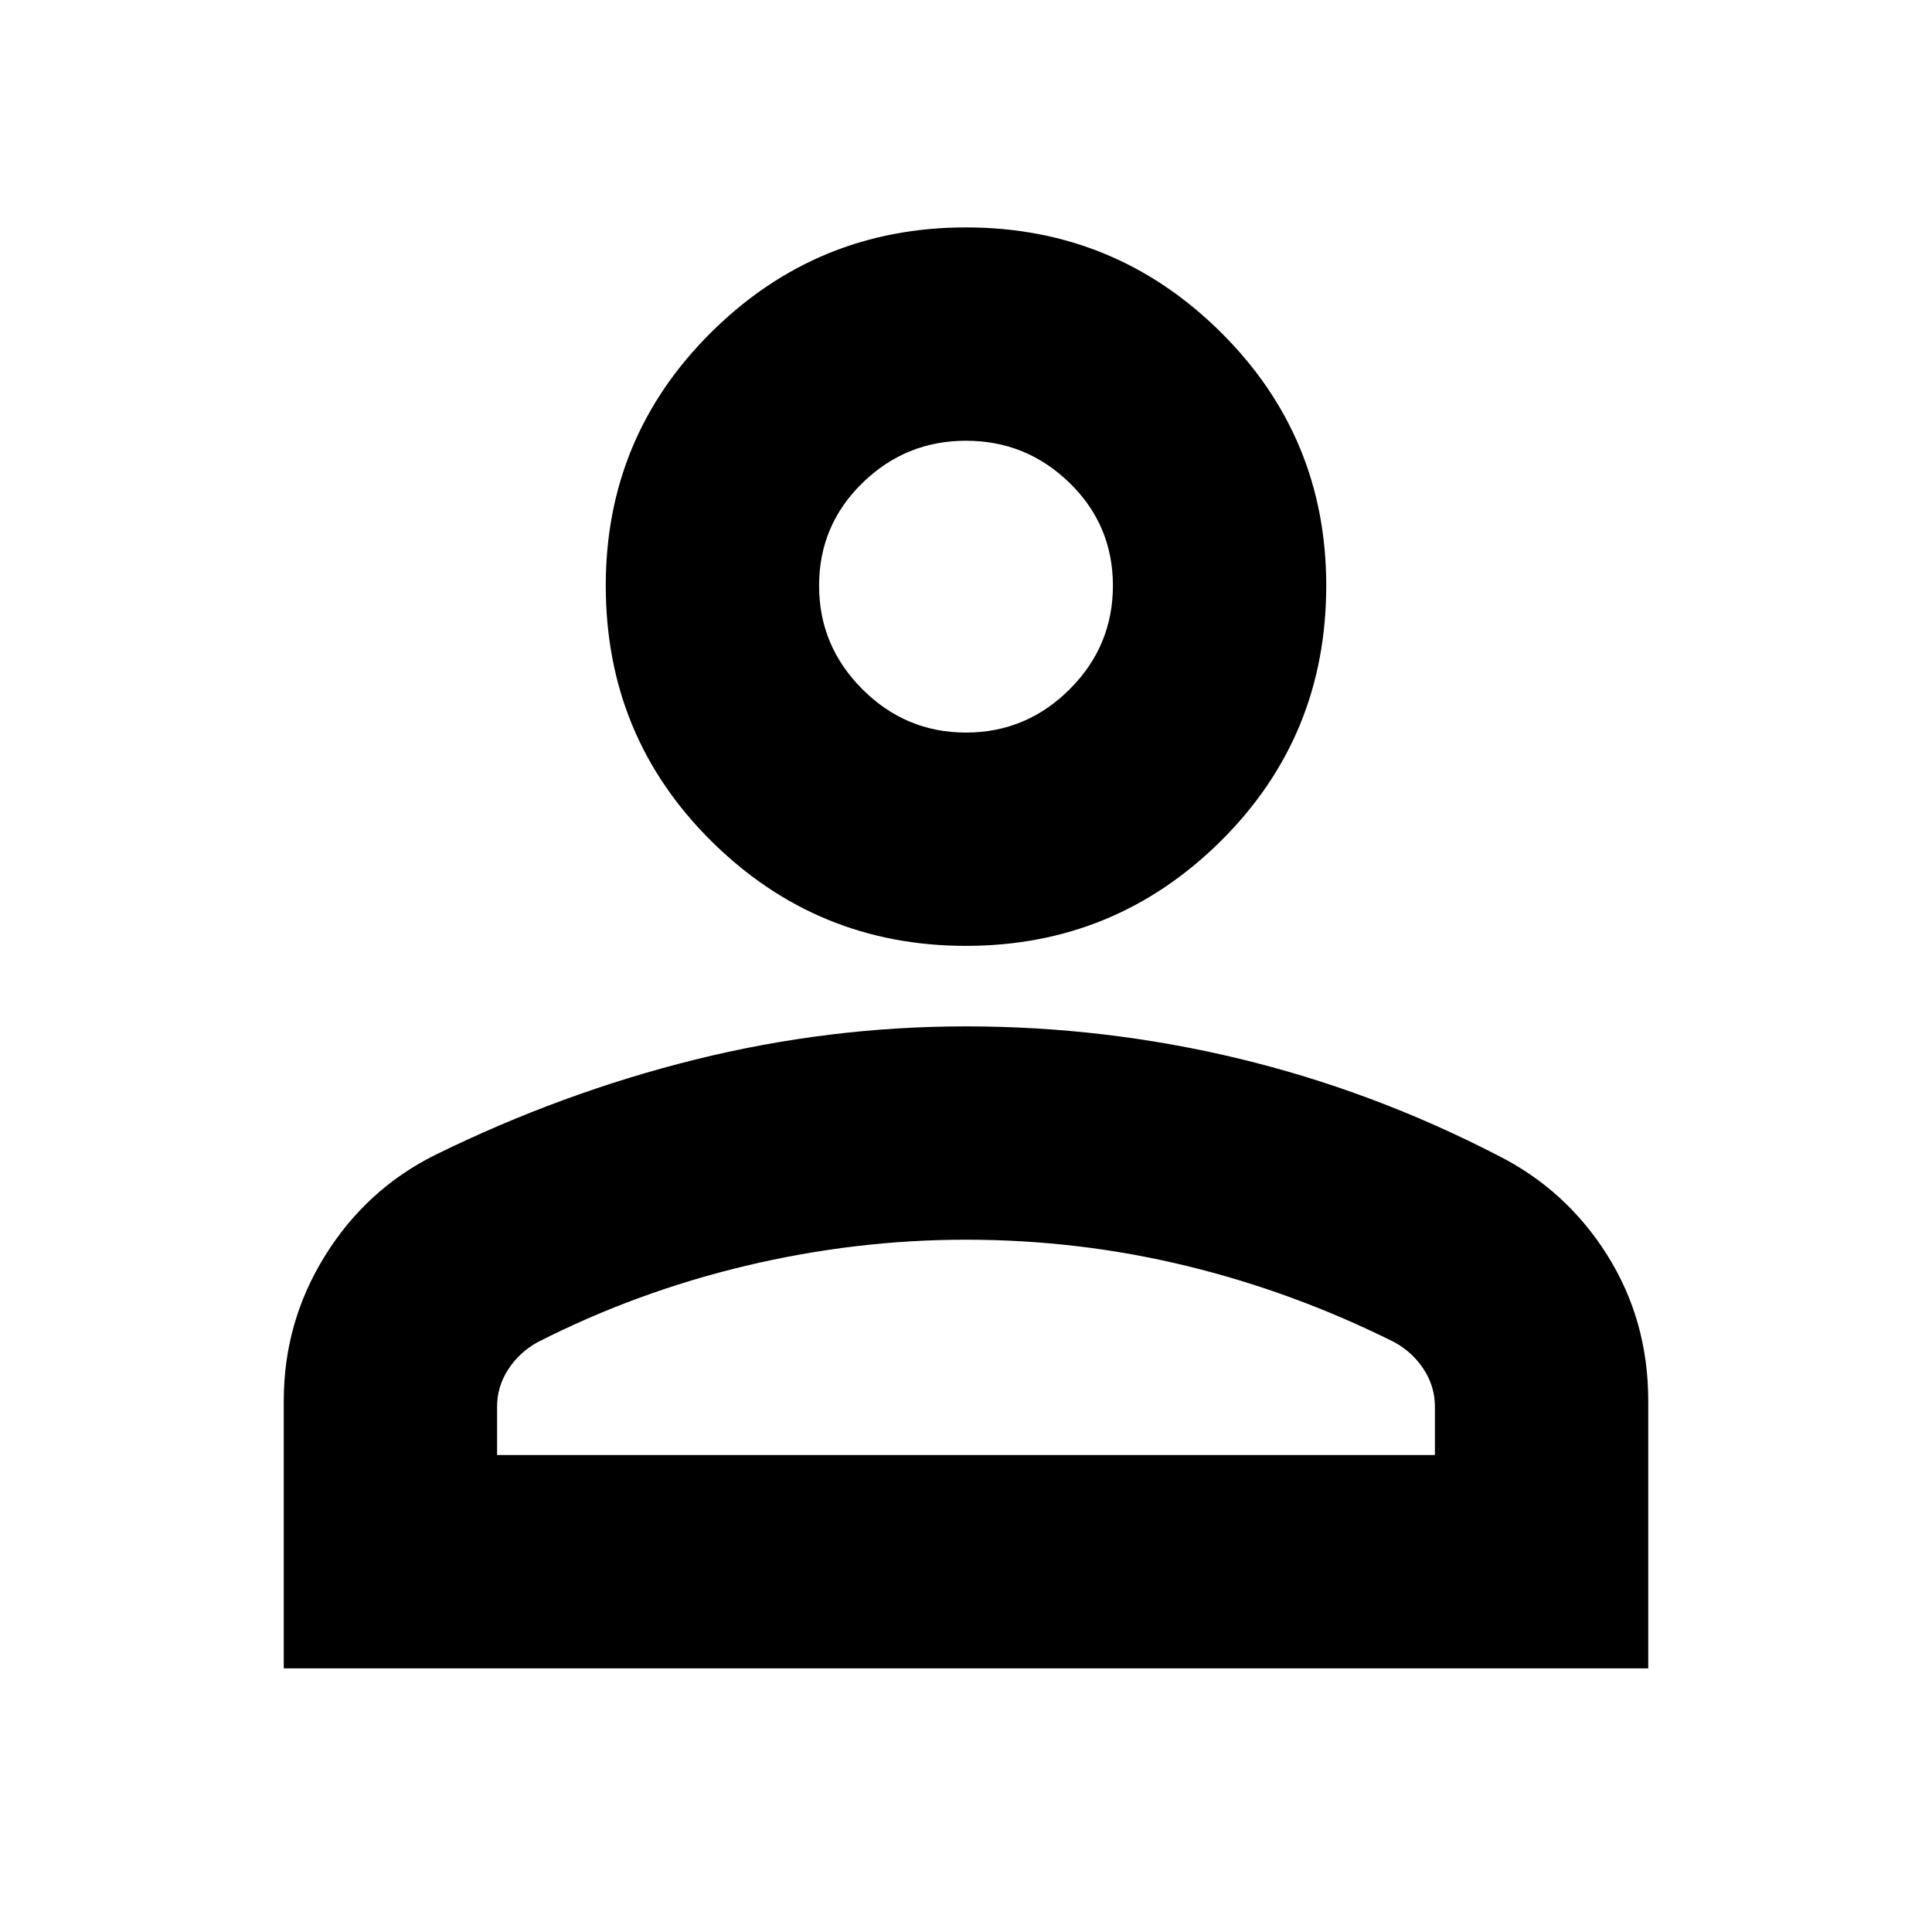
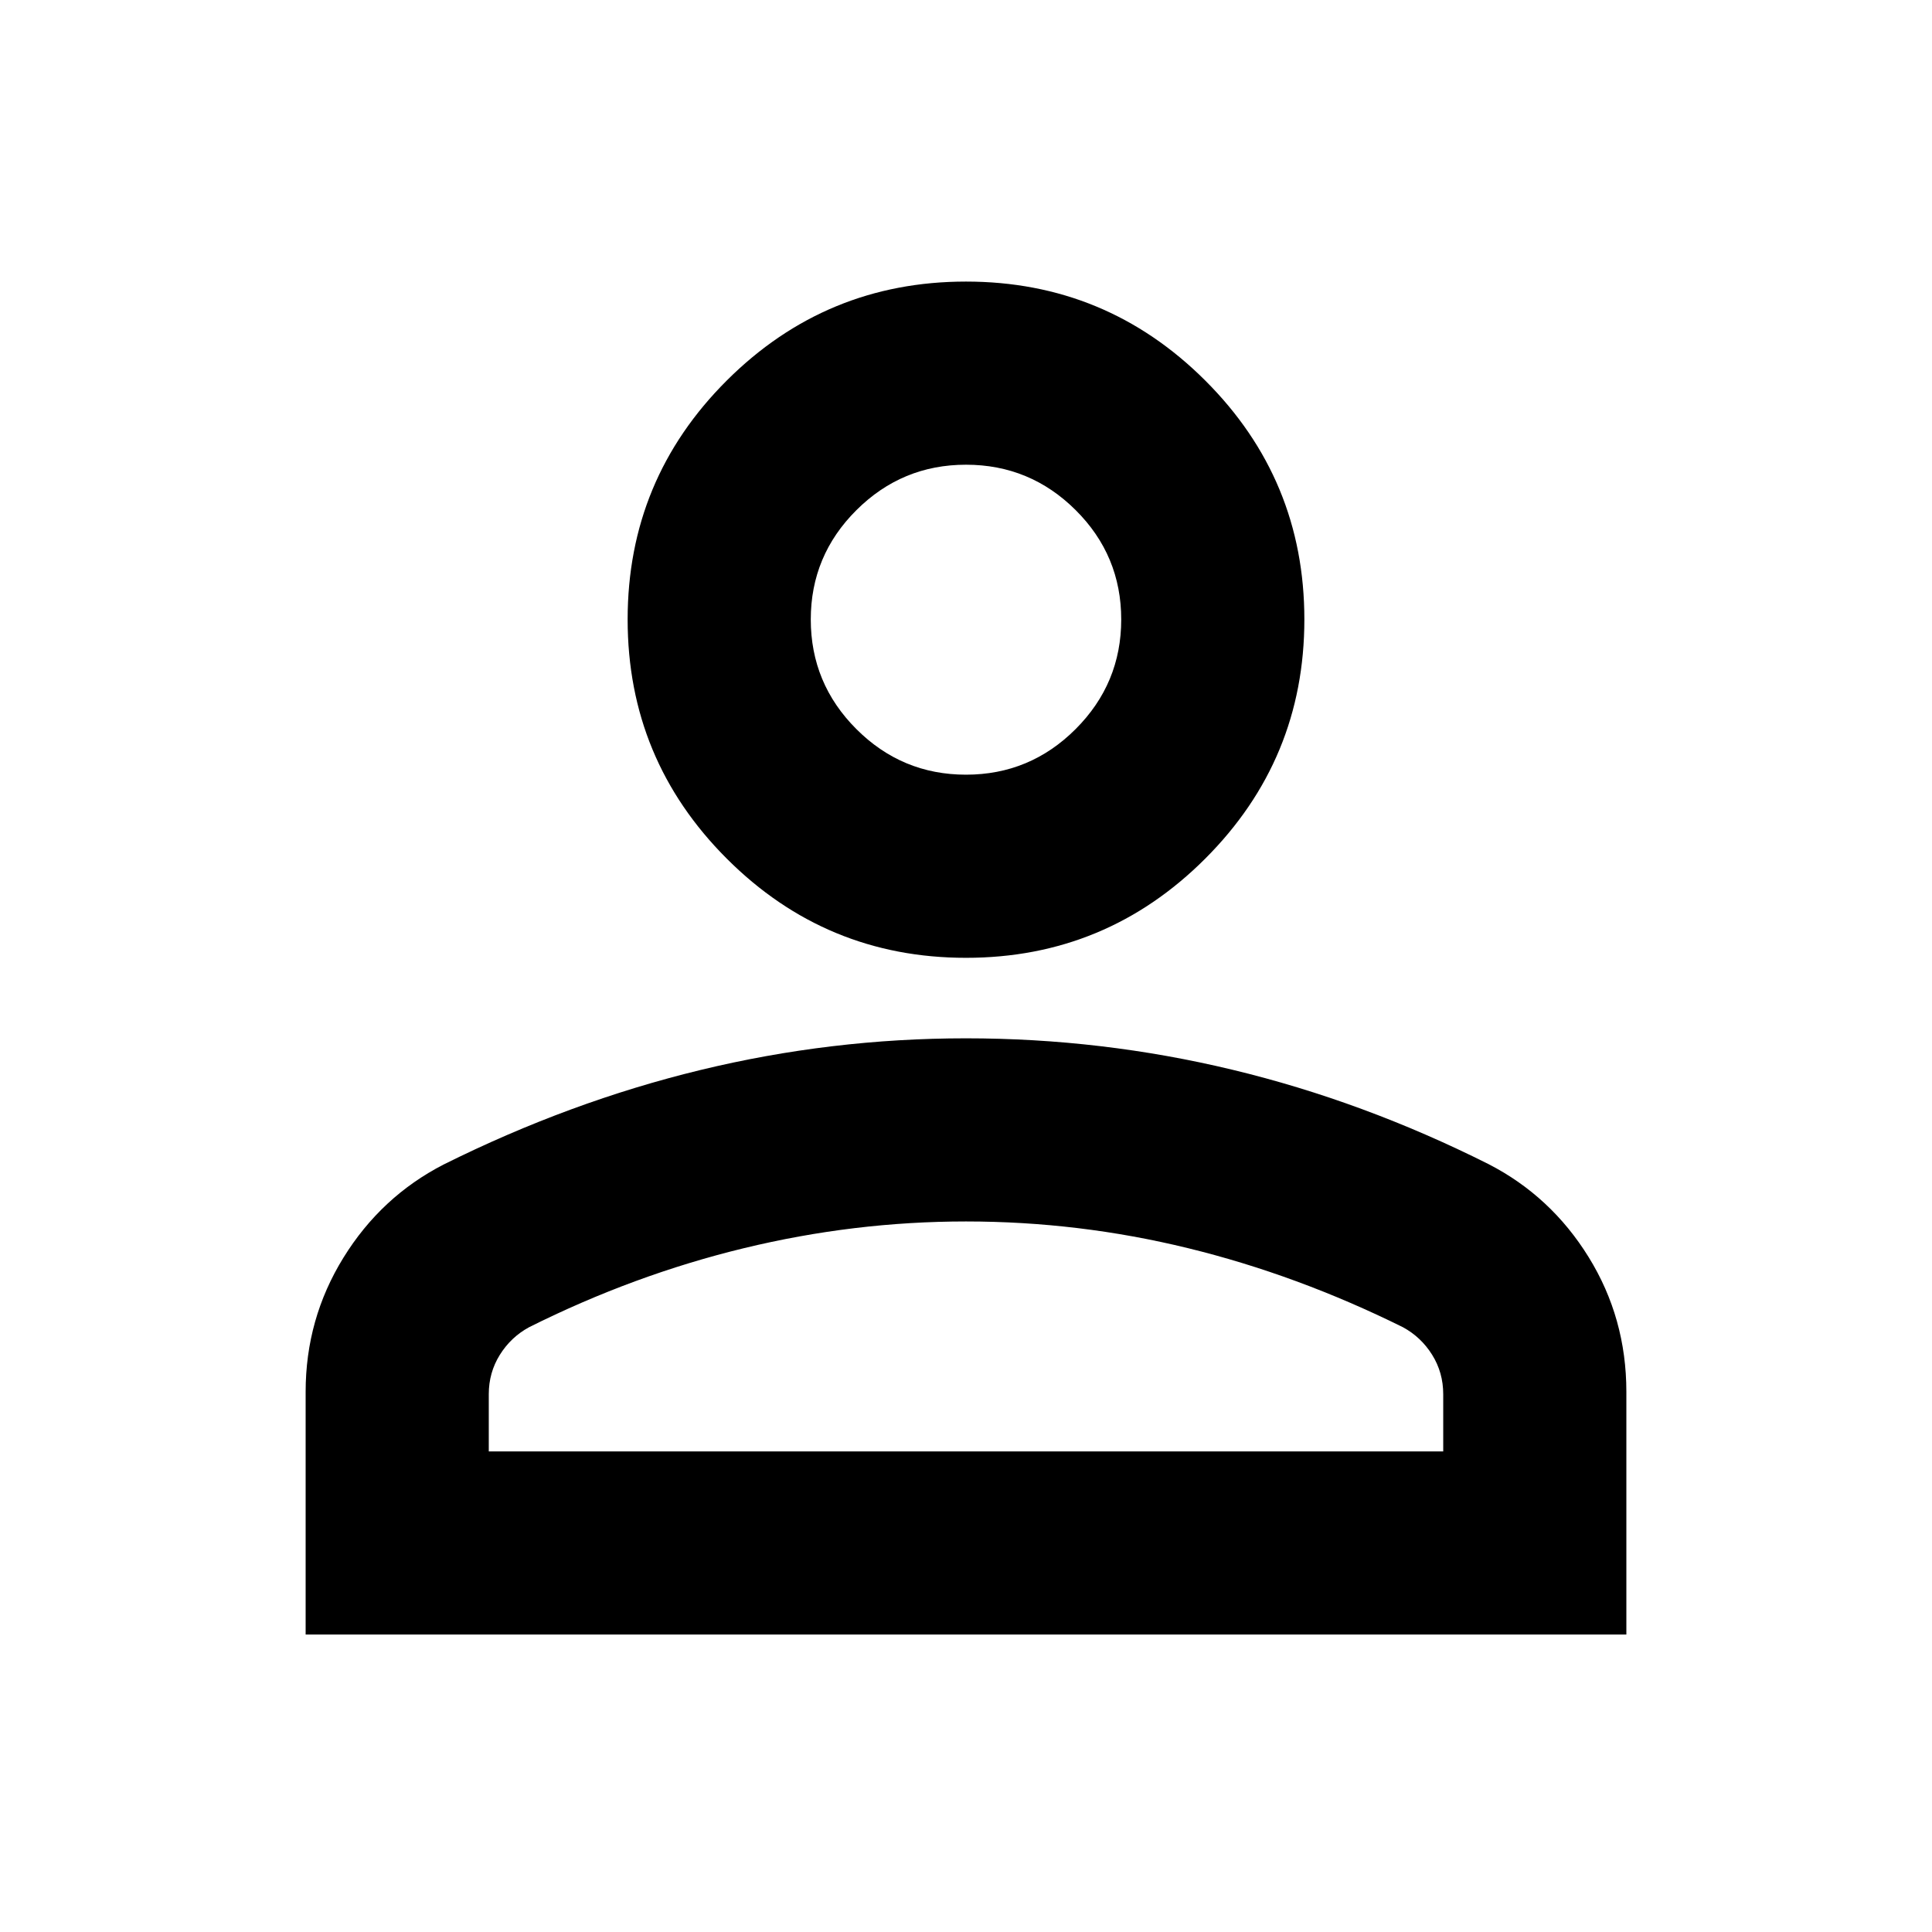
- <svg xmlns="http://www.w3.org/2000/svg" height="24" width="24">
-   <path d="M12 11.75q-1.85 0-3.162-1.3-1.313-1.3-1.313-3.175 0-1.85 1.313-3.15 1.312-1.3 3.162-1.3 1.85 0 3.163 1.3 1.312 1.3 1.312 3.15 0 1.875-1.312 3.175-1.313 1.3-3.163 1.3Zm-8.475 8.975V17.4q0-.975.512-1.8.513-.825 1.363-1.25 1.575-.775 3.238-1.188Q10.3 12.75 12 12.75q1.725 0 3.388.4 1.662.4 3.212 1.2.85.425 1.363 1.237.512.813.512 1.813v3.325Zm2.65-2.65h11.65v-.6q0-.25-.137-.462-.138-.213-.363-.338-1.25-.625-2.587-.95Q13.4 15.4 12 15.4q-1.375 0-2.738.325-1.362.325-2.587.95-.225.125-.363.338-.137.212-.137.462ZM12 9.1q.75 0 1.288-.538.537-.537.537-1.287 0-.75-.537-1.275-.538-.525-1.288-.525T10.713 6q-.538.525-.538 1.275 0 .75.538 1.287Q11.25 9.1 12 9.1Zm0-1.825Zm0 10.8Z" />
+ <svg xmlns="http://www.w3.org/2000/svg" height="24" viewBox="0 96 960 960" width="24">
+   <path d="M480 571.935q-69.587 0-118.859-49.272-49.272-49.272-49.272-118.859 0-69.587 49.272-118.739T480 235.913q69.587 0 118.859 49.152 49.272 49.152 49.272 118.739t-49.272 118.859Q549.587 571.935 480 571.935ZM151.869 908.196V787.587q0-36.224 18.743-66.589 18.742-30.365 49.801-46.346 62.717-31.239 127.664-46.978T480 611.935q67.435 0 132.391 15.619 64.957 15.62 127.196 46.859 31.059 15.947 49.801 46.245 18.743 30.299 18.743 66.916v120.622H151.869Zm91.001-91h474.26v-28.413q0-10.768-5.5-19.578-5.5-8.81-14.5-13.705-52.565-26.043-106.847-39.304Q536 702.935 480 702.935q-55.522 0-110.283 13.261-54.76 13.261-106.847 39.304-9 4.895-14.5 13.705t-5.5 19.578v28.413Zm237.122-336.262q31.812 0 54.475-22.654 22.663-22.655 22.663-54.467 0-31.813-22.654-54.357-22.655-22.543-54.468-22.543-31.812 0-54.475 22.587-22.663 22.586-22.663 54.304 0 31.816 22.654 54.473 22.655 22.657 54.468 22.657Zm.008-77.13Zm0 413.392Z" />
</svg>
